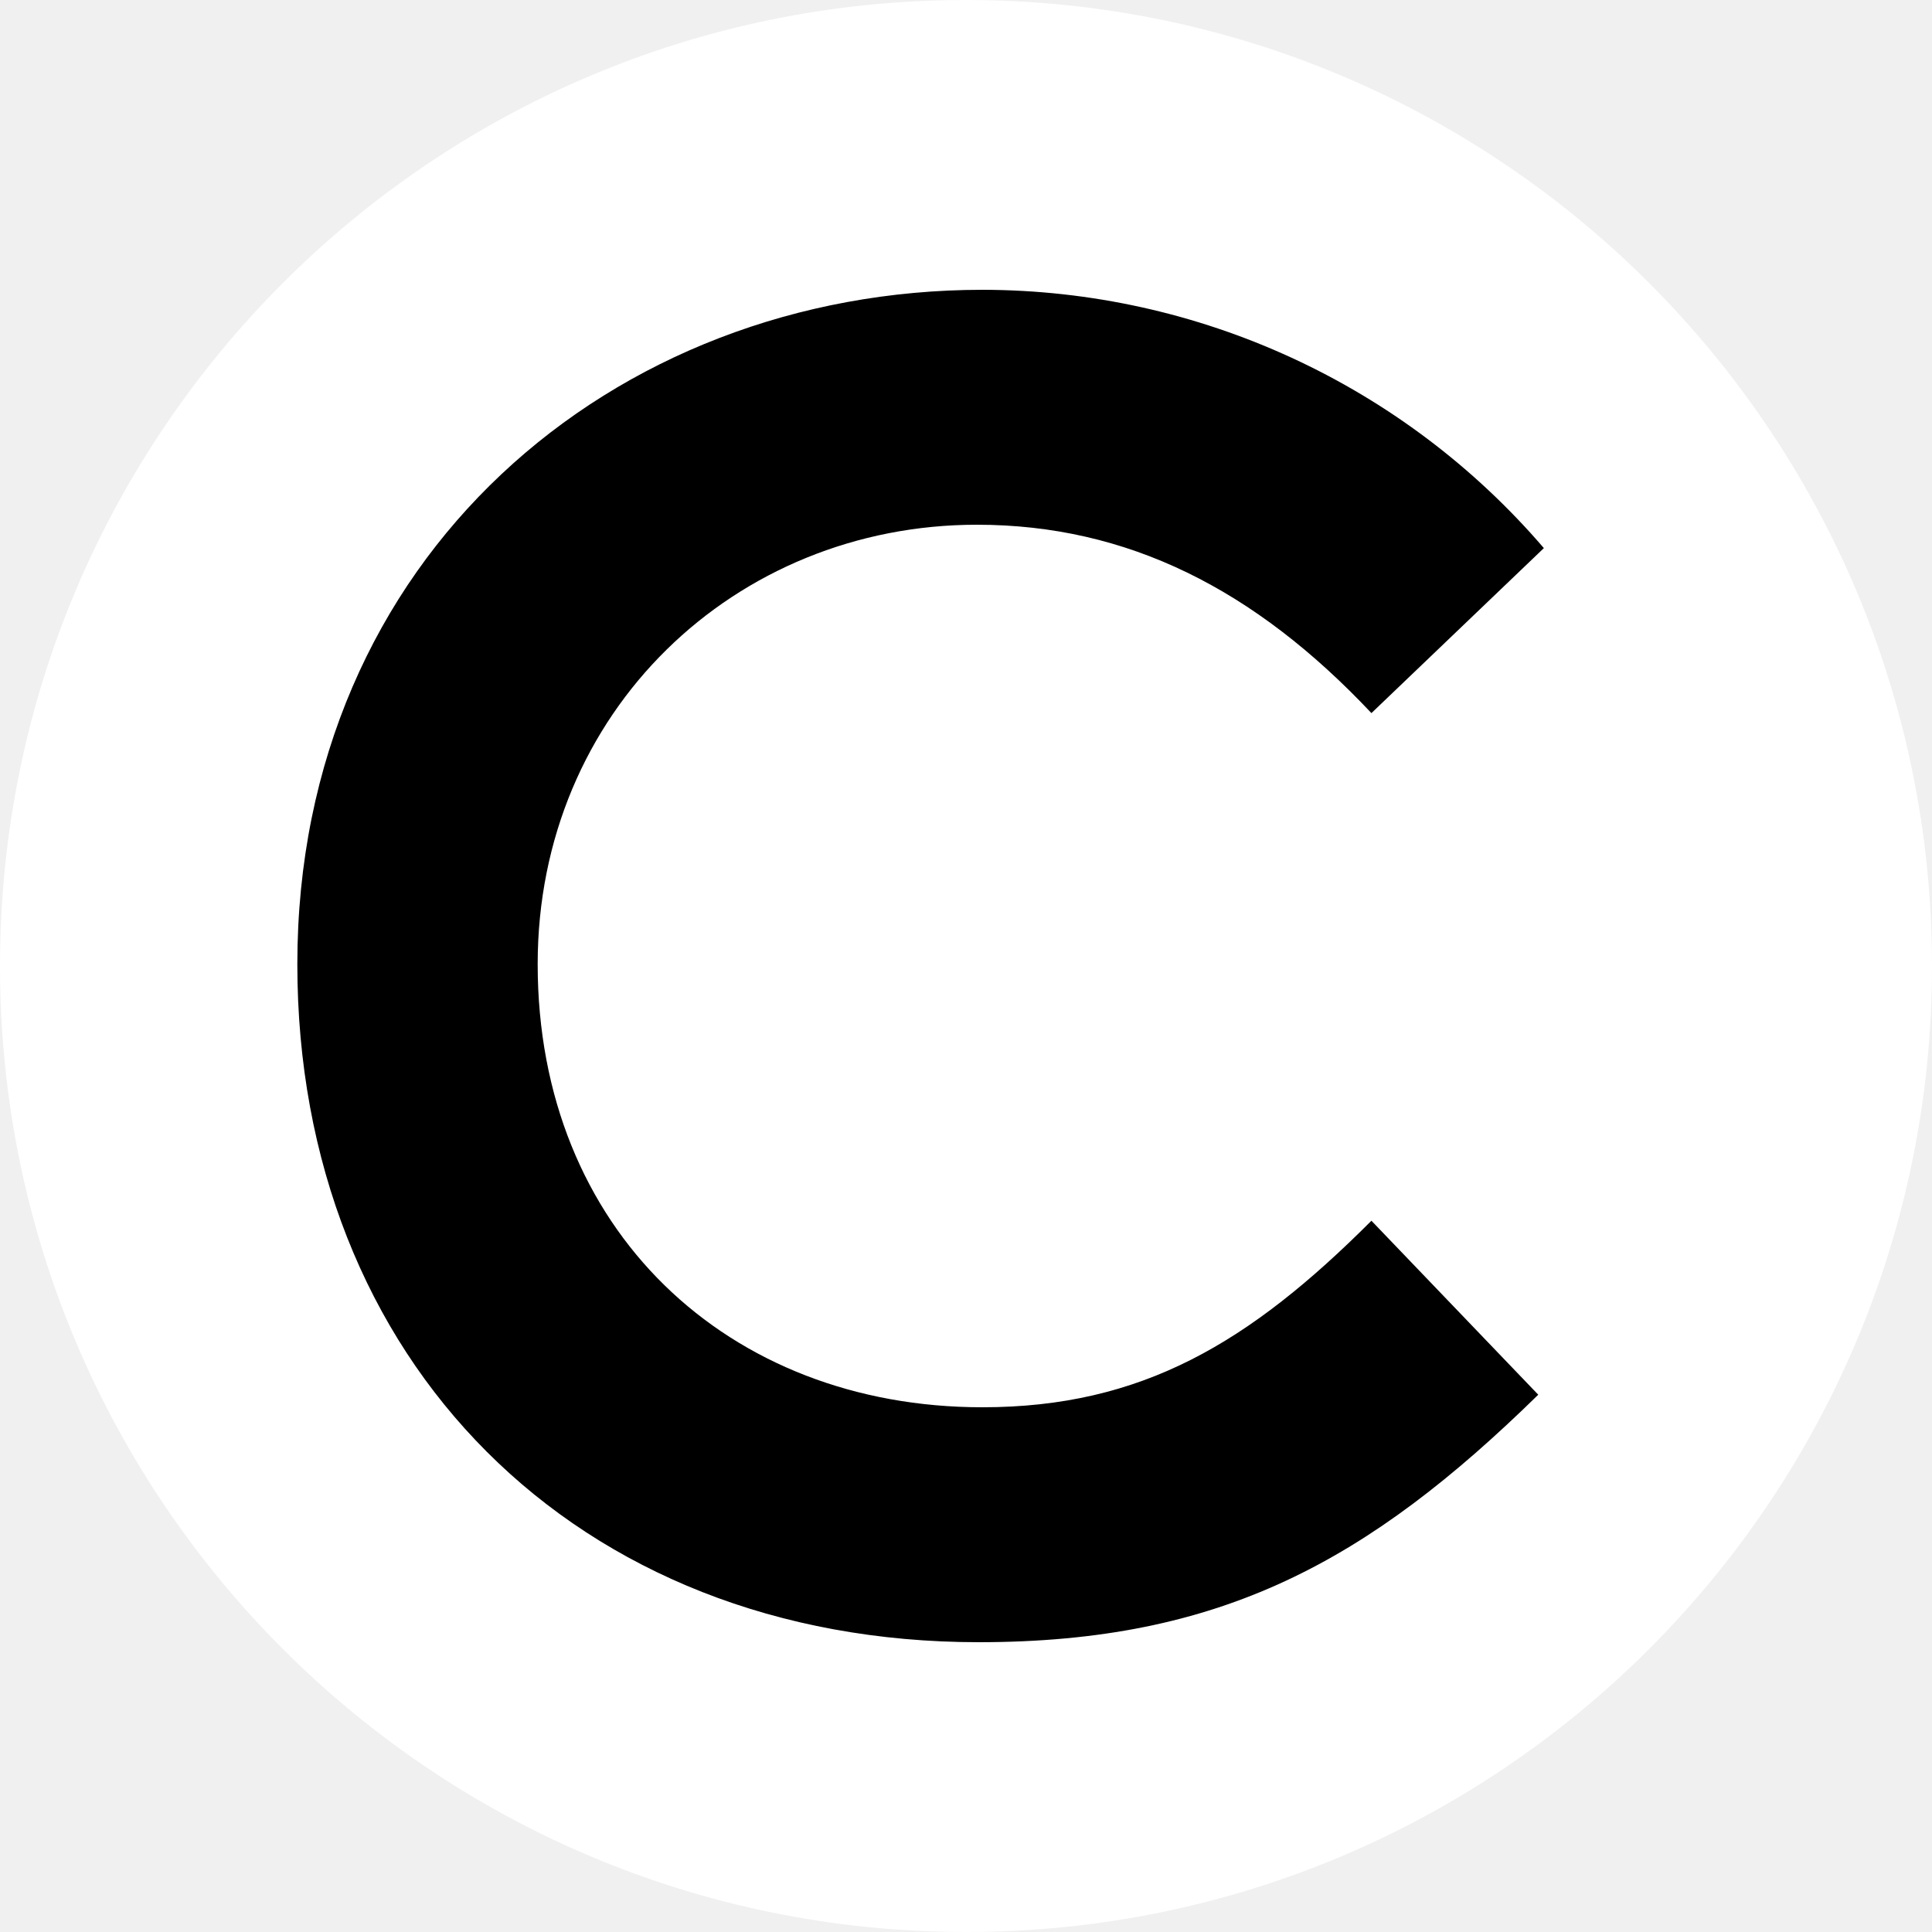
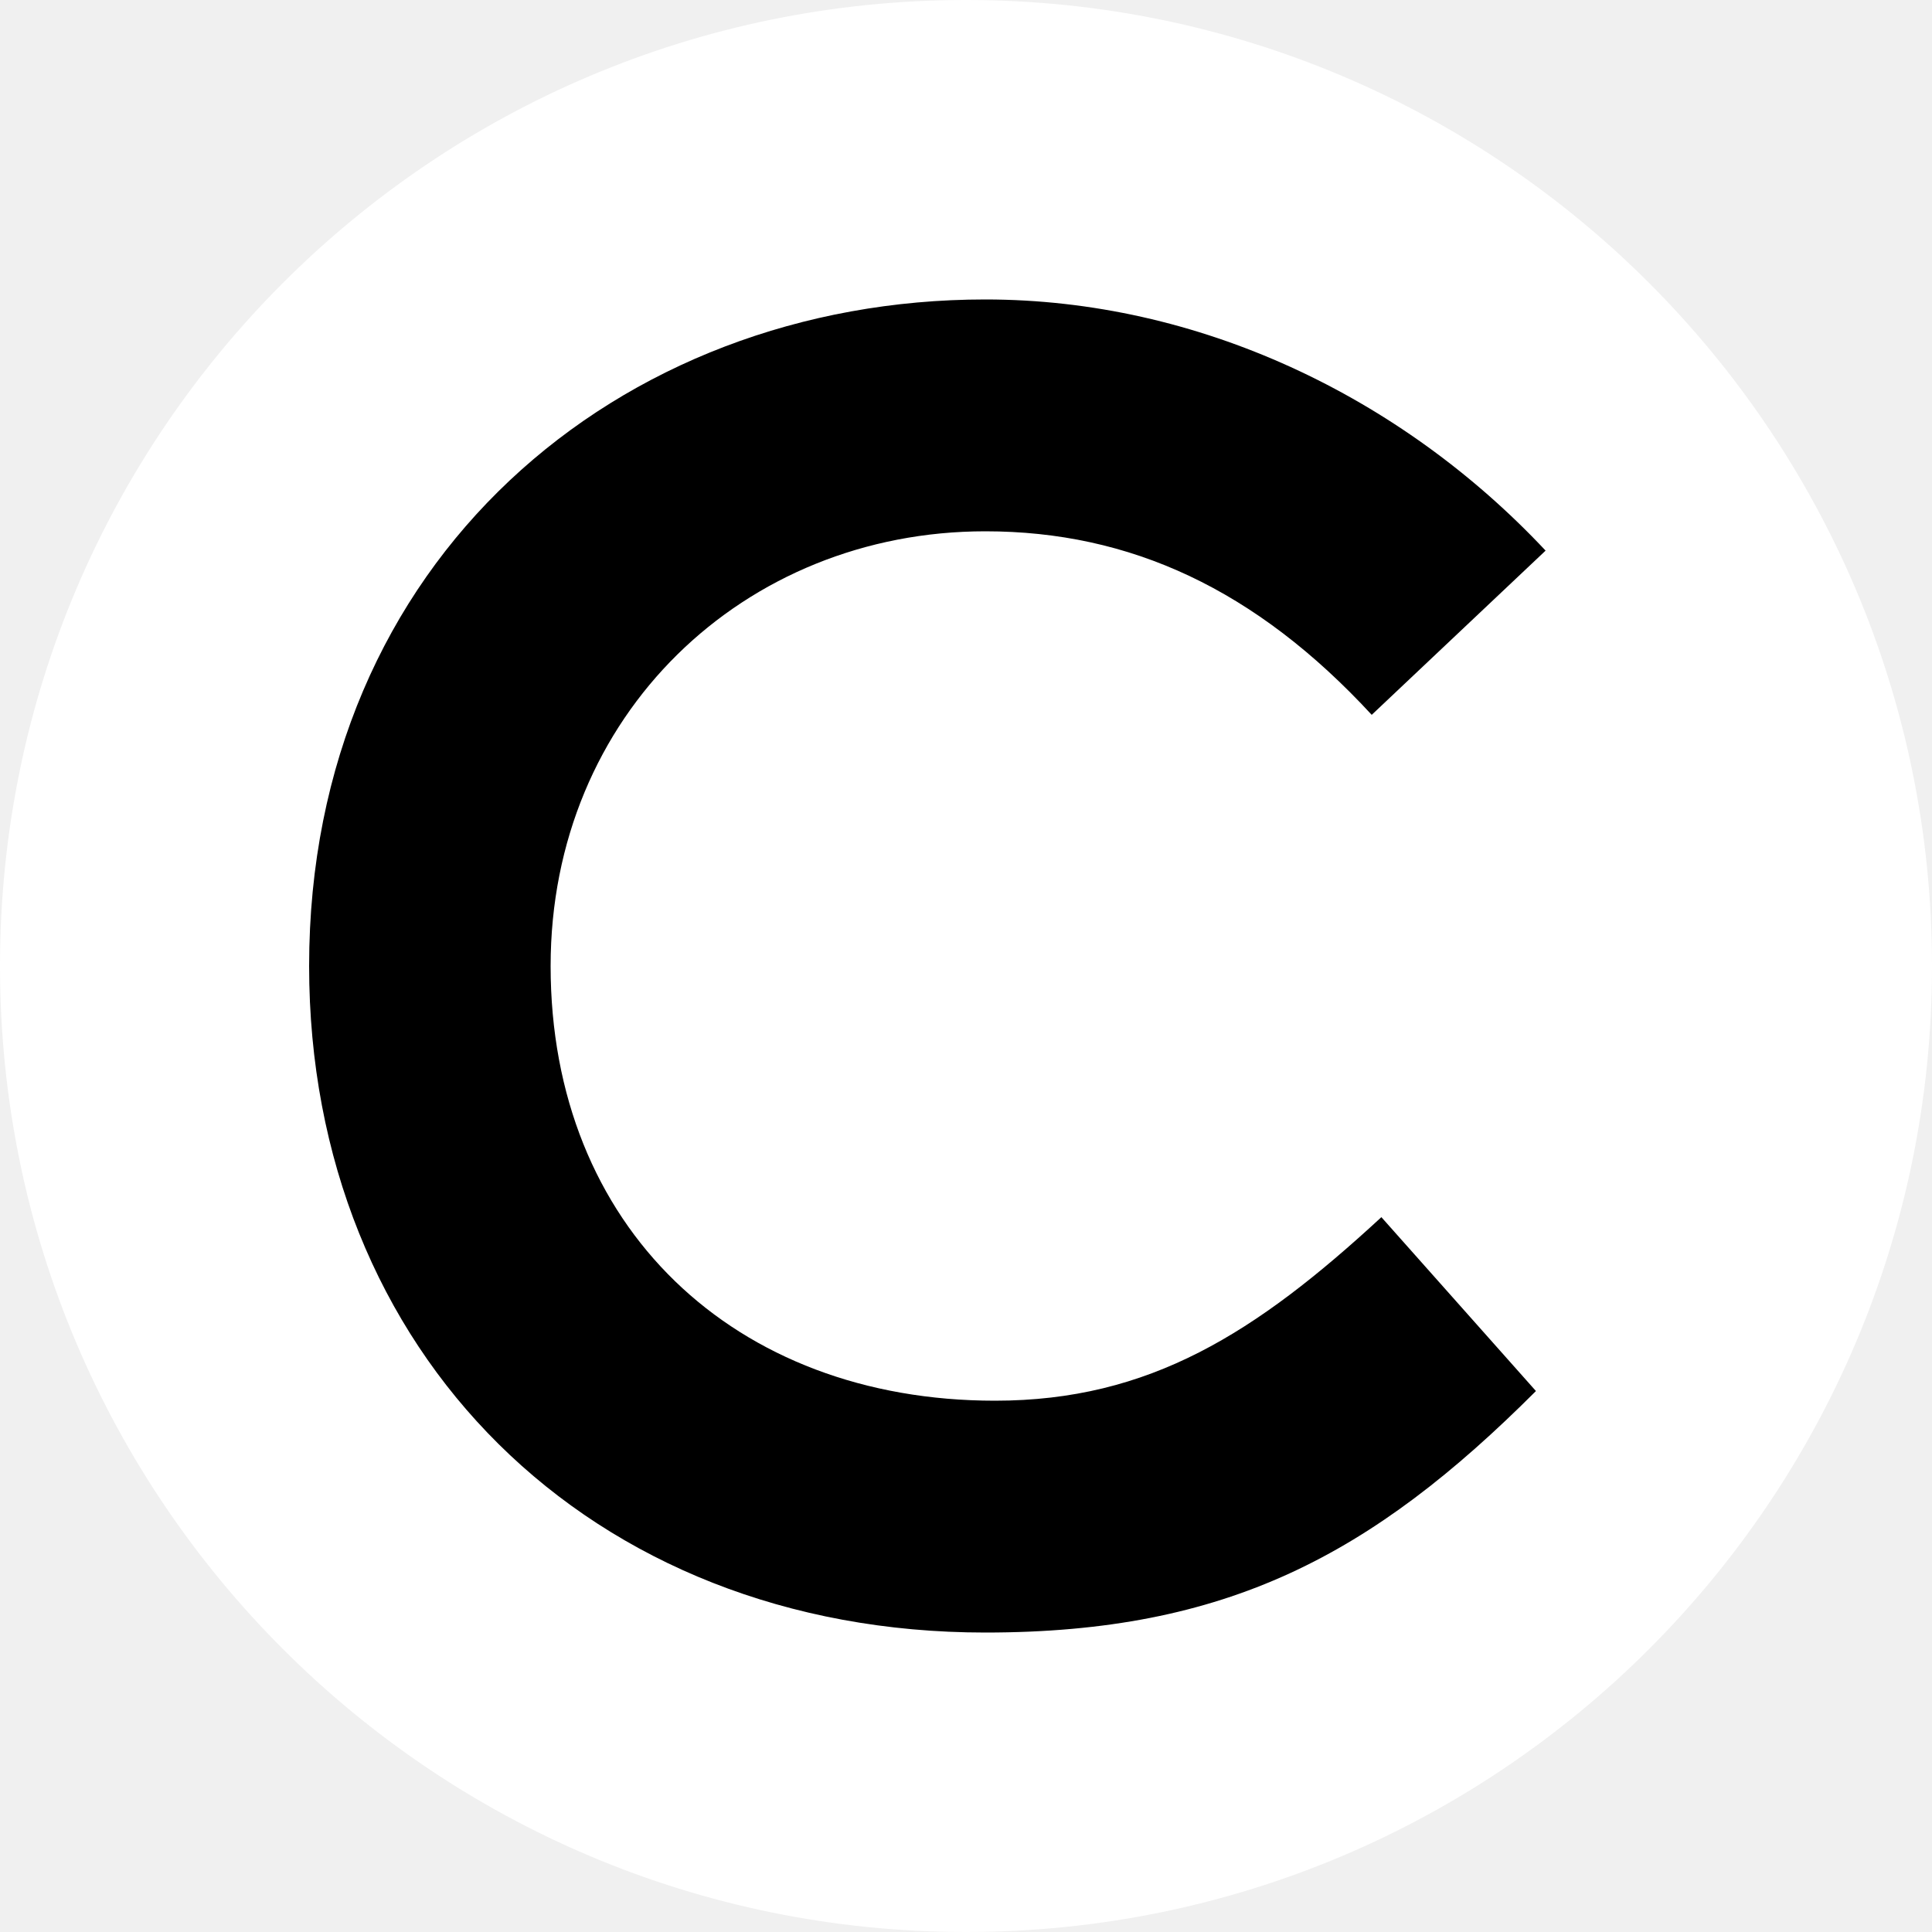
- <svg xmlns="http://www.w3.org/2000/svg" width="20" height="20" viewBox="0 0 20 20" fill="none">
-   <circle cx="10" cy="10" r="10" fill="white" />
-   <path fill-rule="evenodd" clip-rule="evenodd" d="M15.924 14.438C14.16 16.165 12.638 17 10.132 17C5.959 17 3.078 14.085 3.078 9.981C3.078 5.766 6.345 3 10.172 3C12.405 3.003 14.527 3.979 15.982 5.674L14.197 7.382C12.99 6.1 11.673 5.432 10.113 5.432C7.61 5.432 5.566 7.363 5.566 9.981C5.566 12.73 7.534 14.568 10.169 14.568C11.821 14.568 12.935 13.9 14.197 12.637L15.924 14.438Z" fill="black" />
+ <svg xmlns="http://www.w3.org/2000/svg" version="1.1" id="Layer_1" x="0px" y="0px" viewBox="0 0 20 20" style="enable-background:new 0 0 20 20;" xml:space="preserve">
+   <style type="text/css">
+ 	.st0{fill:#FFFFFF;}
+ 	.st1{fill-rule:evenodd;clip-rule:evenodd;}
+ </style>
+   <circle class="st0" cx="10" cy="10" r="10" />
+   <path class="st1" d="M15.9,14.4c-1.7,1.7-3.2,2.5-5.7,2.5c-4.1,0-7-2.9-7-6.9c0-4.2,3.2-6.9,7-6.9c2.2,0,4.3,1,5.8,2.6l-1.8,1.7  c-1.2-1.3-2.5-1.9-4-1.9c-2.5,0-4.5,1.9-4.5,4.5c0,2.7,1.9,4.5,4.6,4.5c1.6,0,2.7-0.7,4-1.9L15.9,14.4z" />
</svg>
